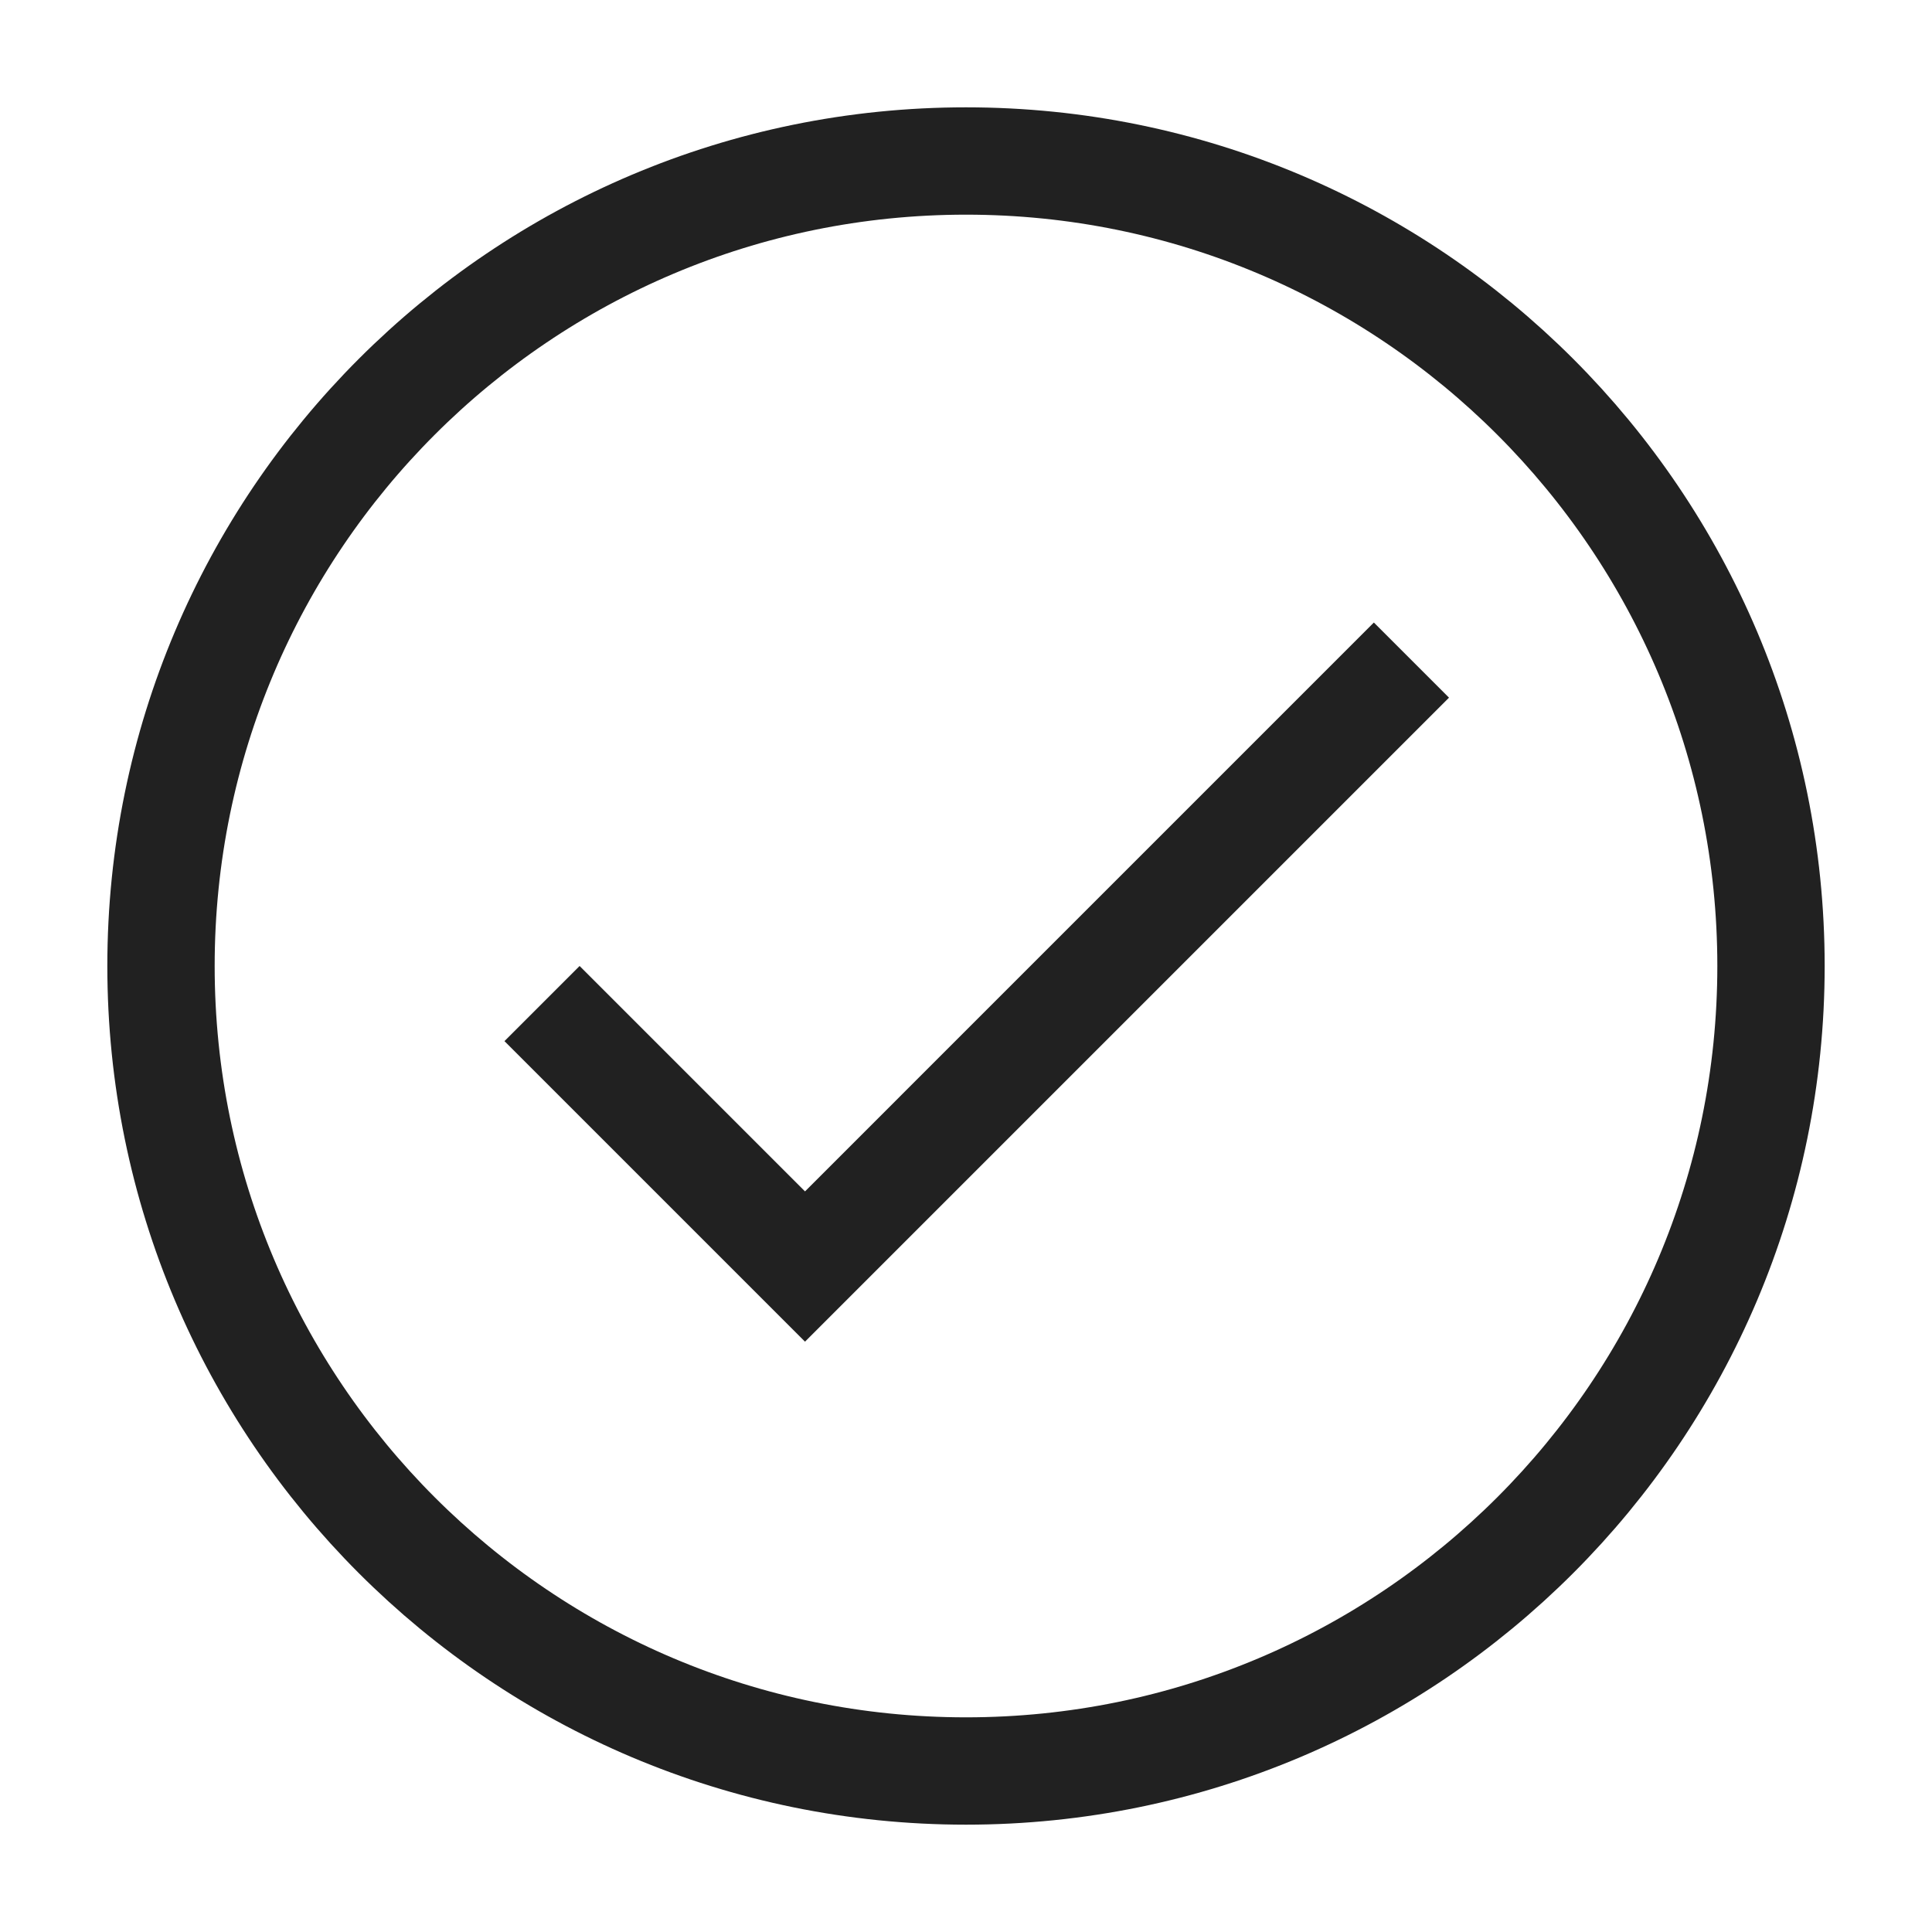
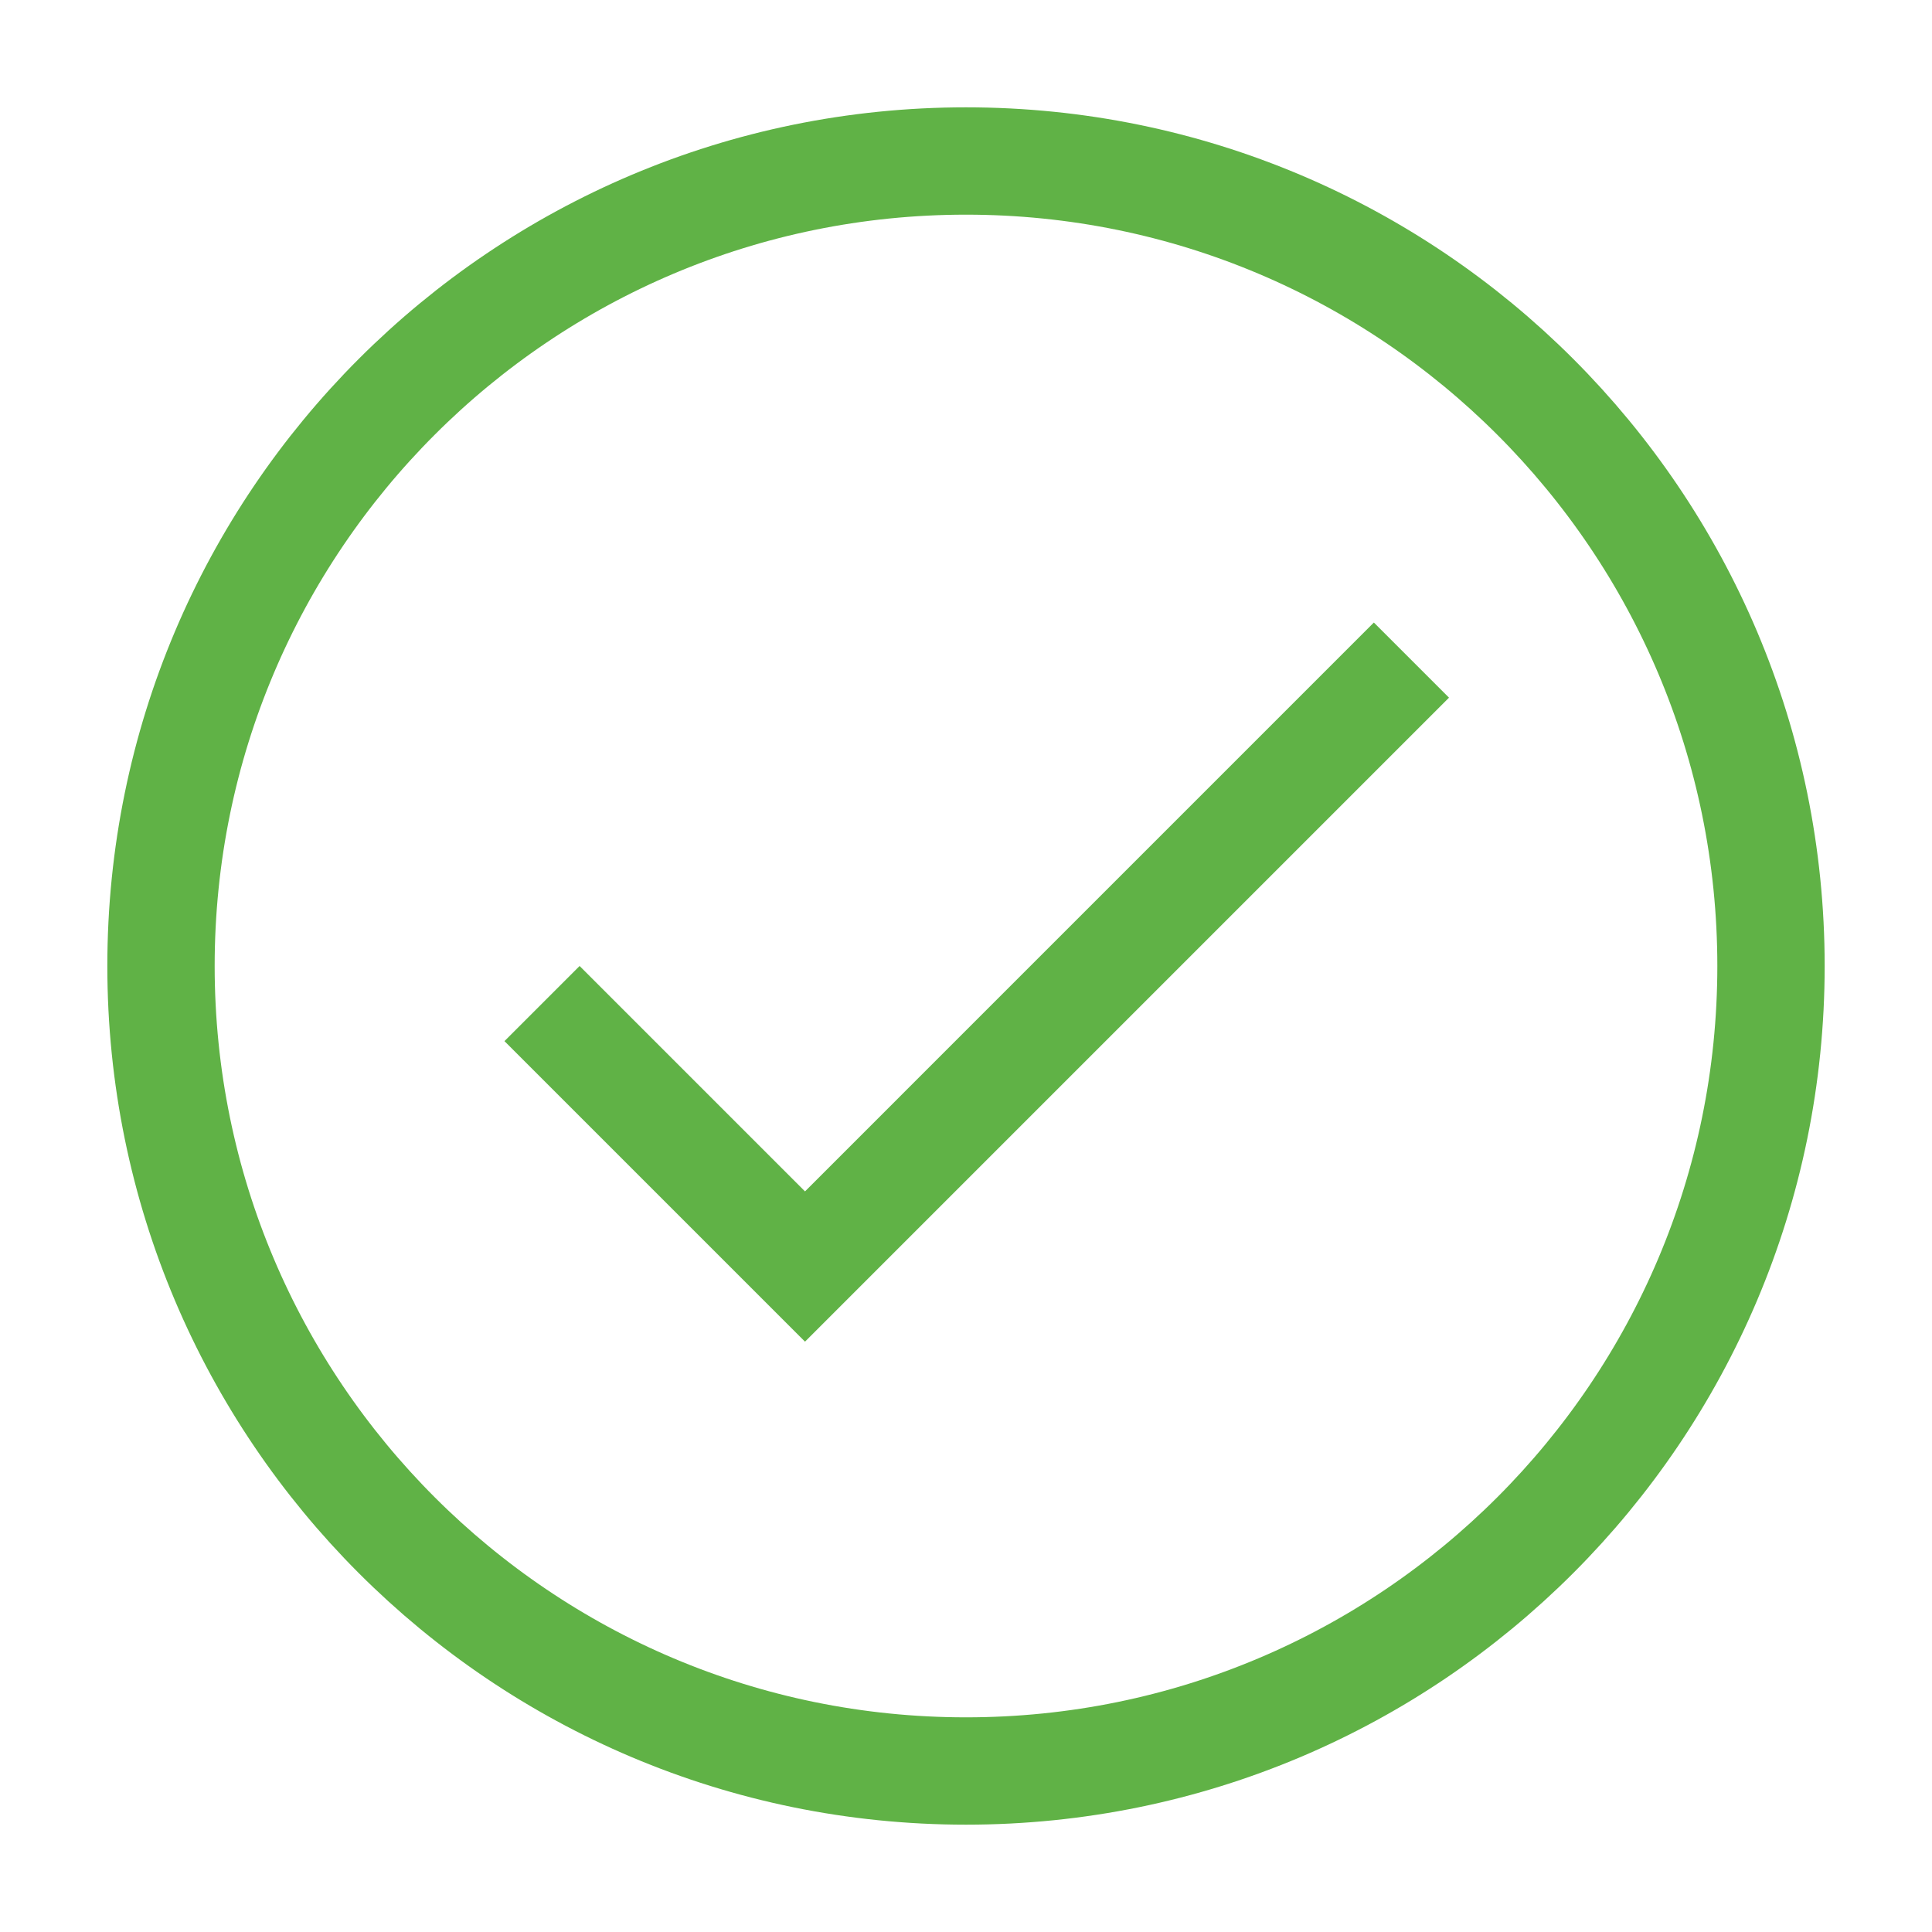
<svg xmlns="http://www.w3.org/2000/svg" width="72" height="72" viewBox="0 0 72 72">
  <g fill="none" fill-rule="evenodd">
    <g transform="translate(4 4)">
-       <circle cx="32" cy="32" r="30" fill-rule="nonzero" stroke="#212121" stroke-width="4" />
+       <circle cx="32" cy="32" r="30" fill-rule="nonzero" stroke="#60b246" stroke-width="4" />
      <path d="M8 8h48v48H8z" />
    </g>
-     <path fill="#212121" d="M30 44.4L21.6 36l-2.8 2.8L30 50l24-24-2.8-2.8z" />
+     <path fill="#60b246" d="M30 44.4L21.6 36l-2.8 2.8L30 50l24-24-2.8-2.8z" />
  </g>
</svg>
